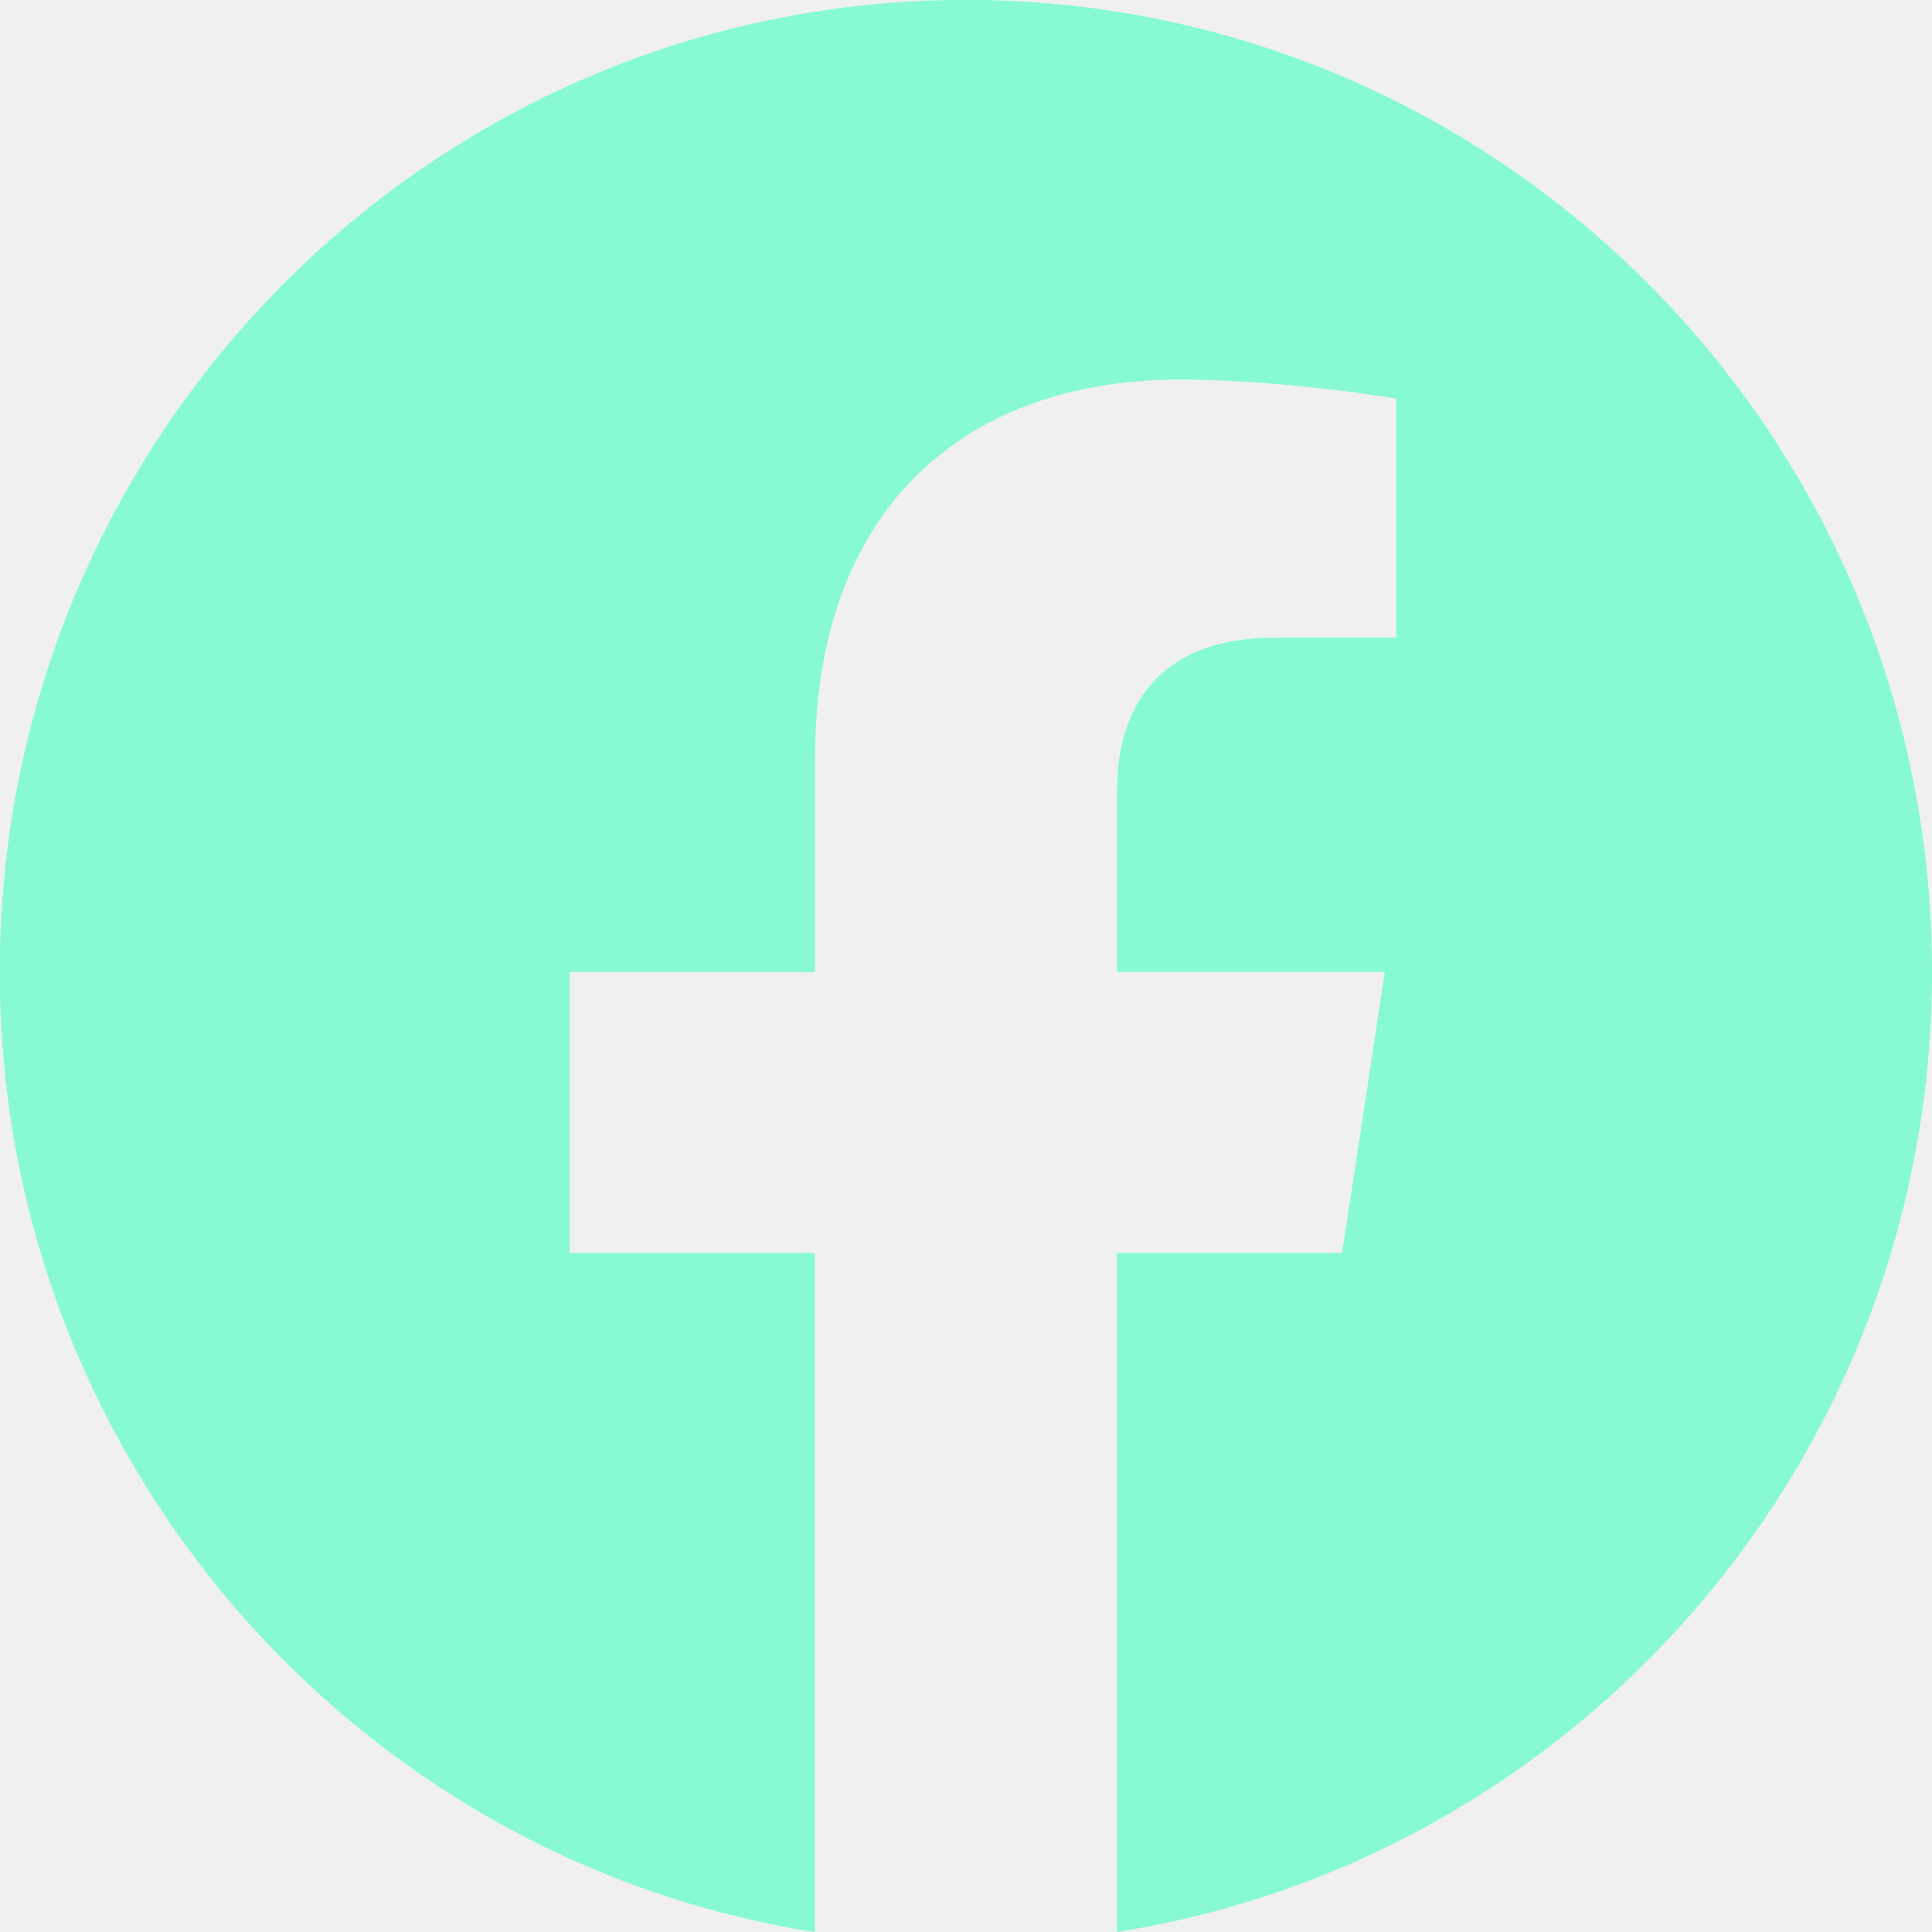
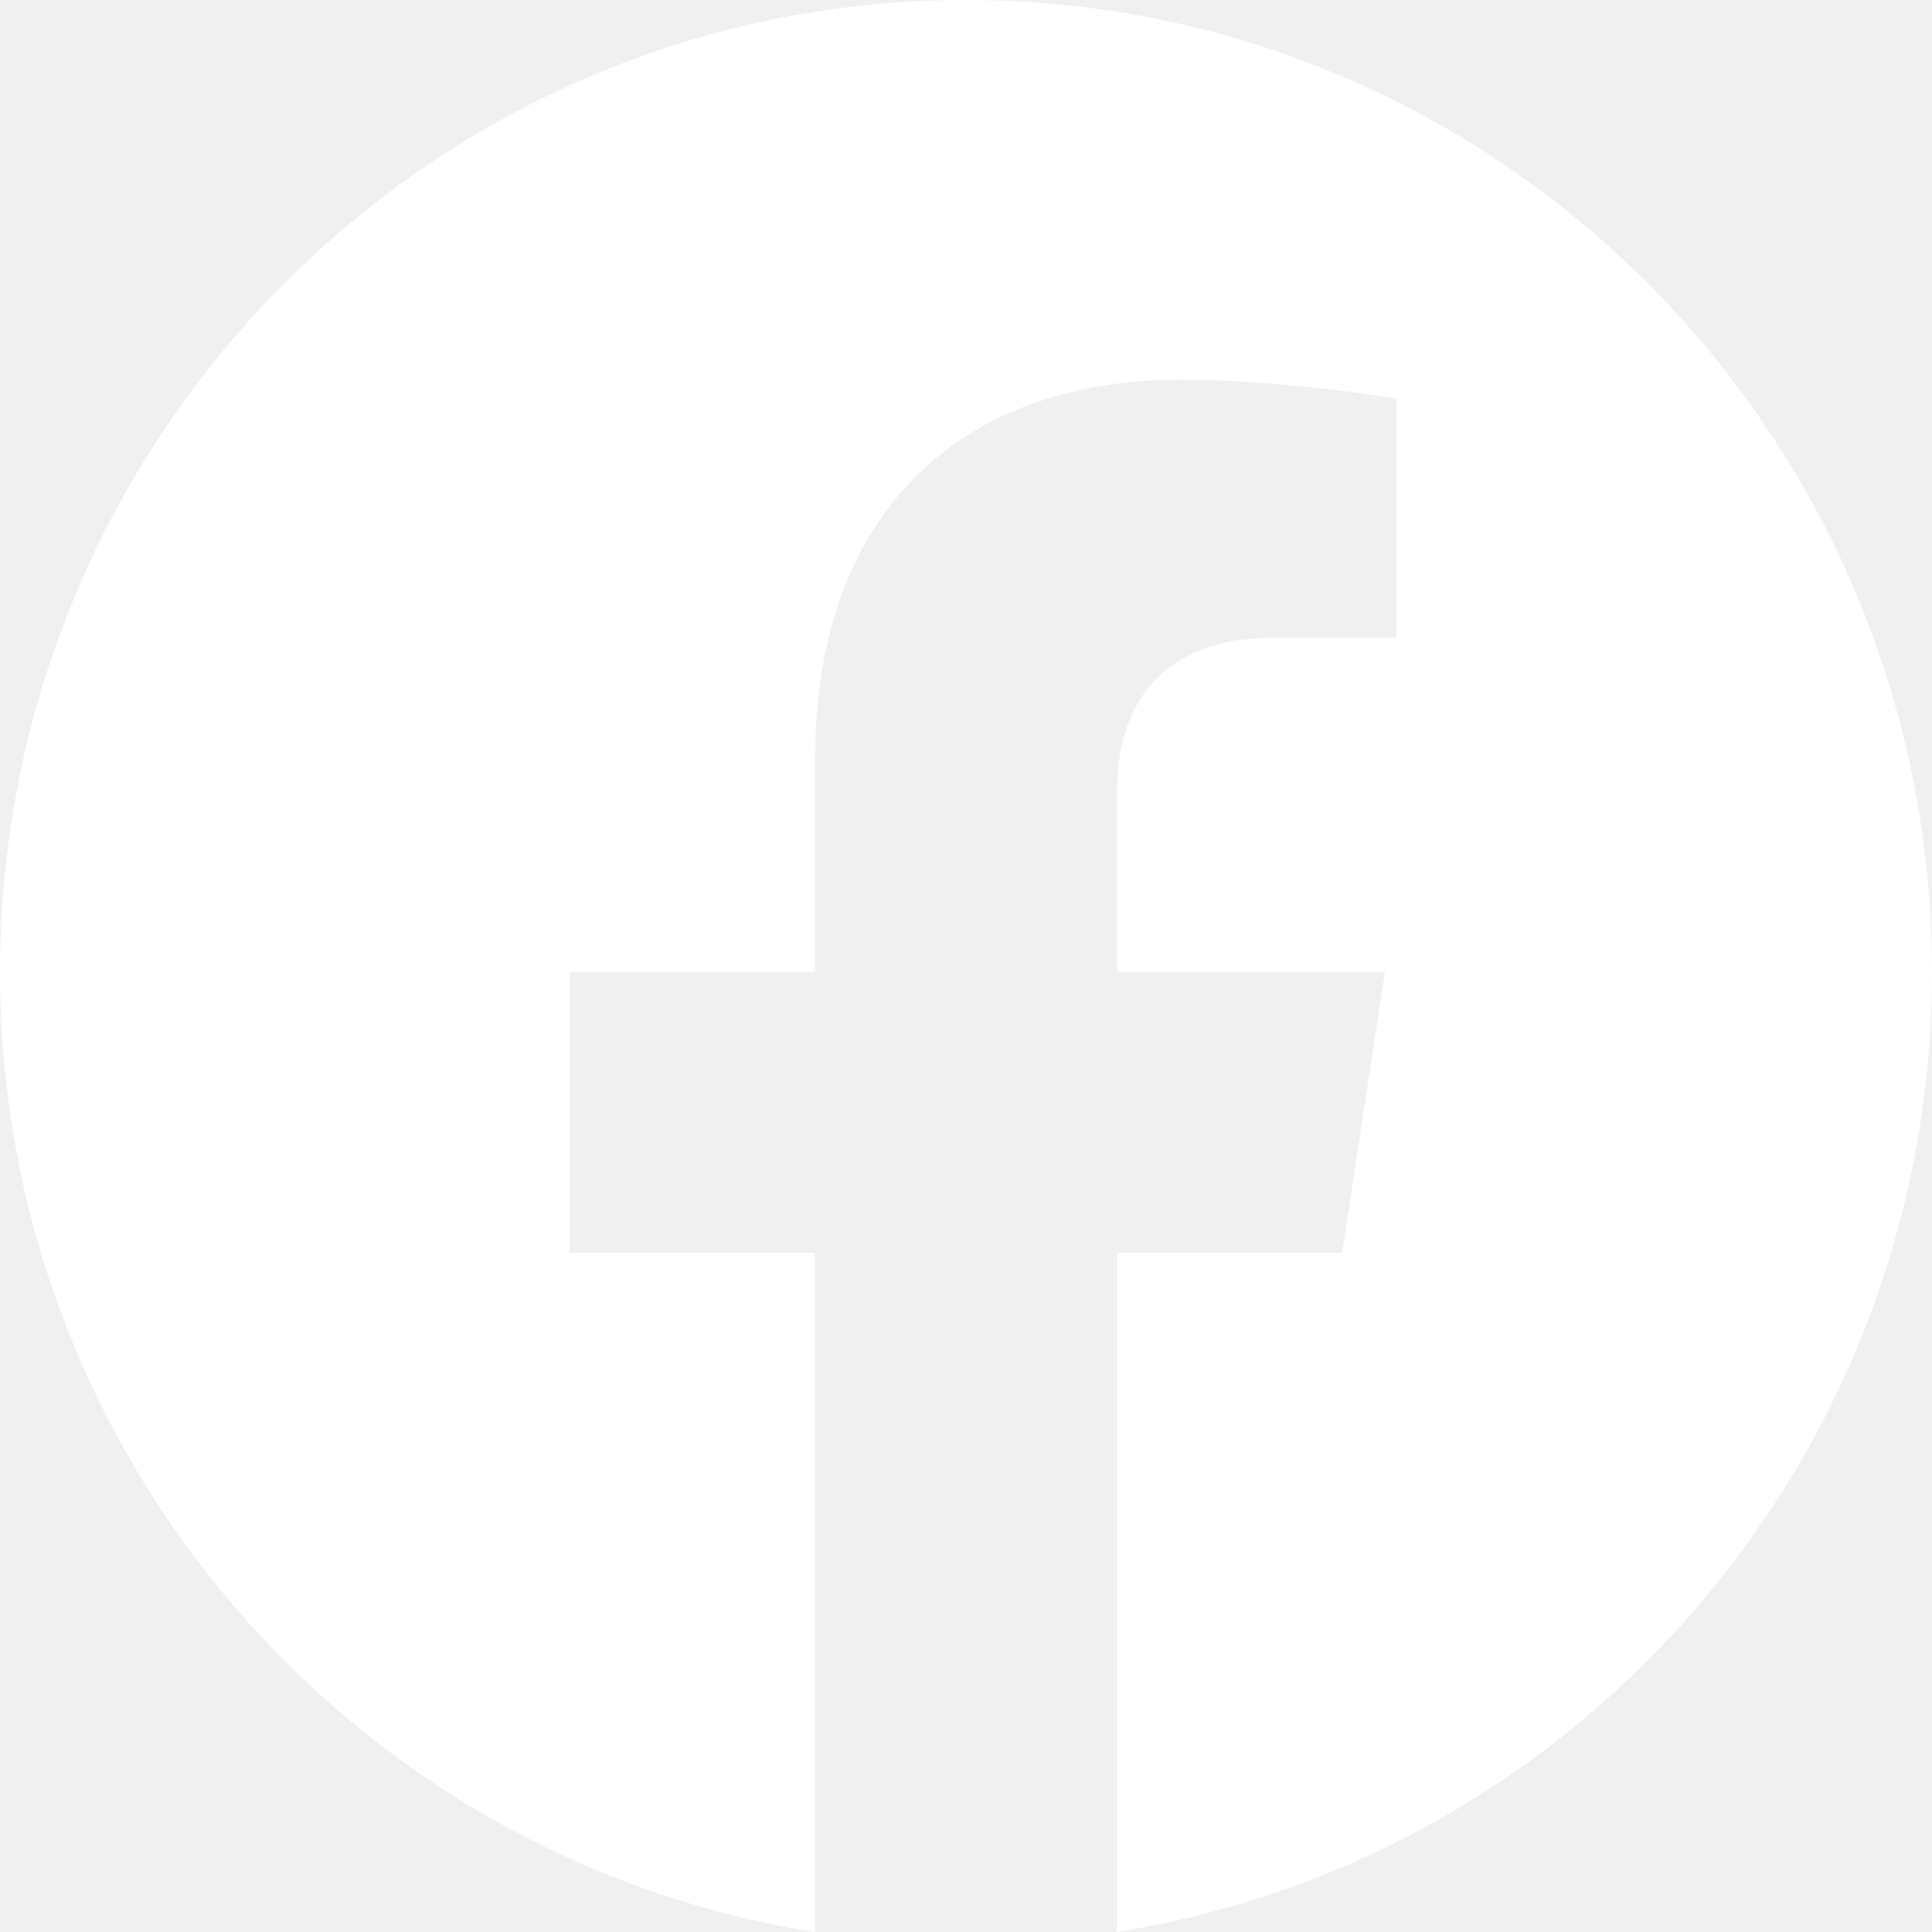
- <svg xmlns="http://www.w3.org/2000/svg" width="16" height="16" fill="#87FAD1" class="bi bi-facebook" viewBox="0 0 16 16">
-   <path d="M16 8.049c0-4.446-3.582-8.05-8-8.05C3.58 0-.002 3.603-.002 8.05c0 4.017 2.926 7.347 6.75 7.951v-5.625h-2.03V8.05H6.75V6.275c0-2.017 1.195-3.131 3.022-3.131.876 0 1.791.157 1.791.157v1.98h-1.009c-.993 0-1.303.621-1.303 1.258v1.51h2.218l-.354 2.326H9.25V16c3.824-.604 6.75-3.934 6.75-7.951z" />
+ <svg xmlns="http://www.w3.org/2000/svg" width="24" height="24" viewBox="0 0 24 24" fill="none">
+   <path d="M24 12.073C24 5.405 18.628 0 12.002 0C5.372 0.001 0 5.405 0 12.075C0 18.1 4.388 23.094 10.124 24V15.564H7.079V12.075H10.127V9.413C10.127 6.388 11.919 4.717 14.659 4.717C15.973 4.717 17.345 4.952 17.345 4.952V7.922H15.832C14.343 7.922 13.878 8.853 13.878 9.809V12.073H17.204L16.673 15.562H13.876V23.998C19.611 23.093 24 18.098 24 12.073Z" fill="white" />
</svg>
